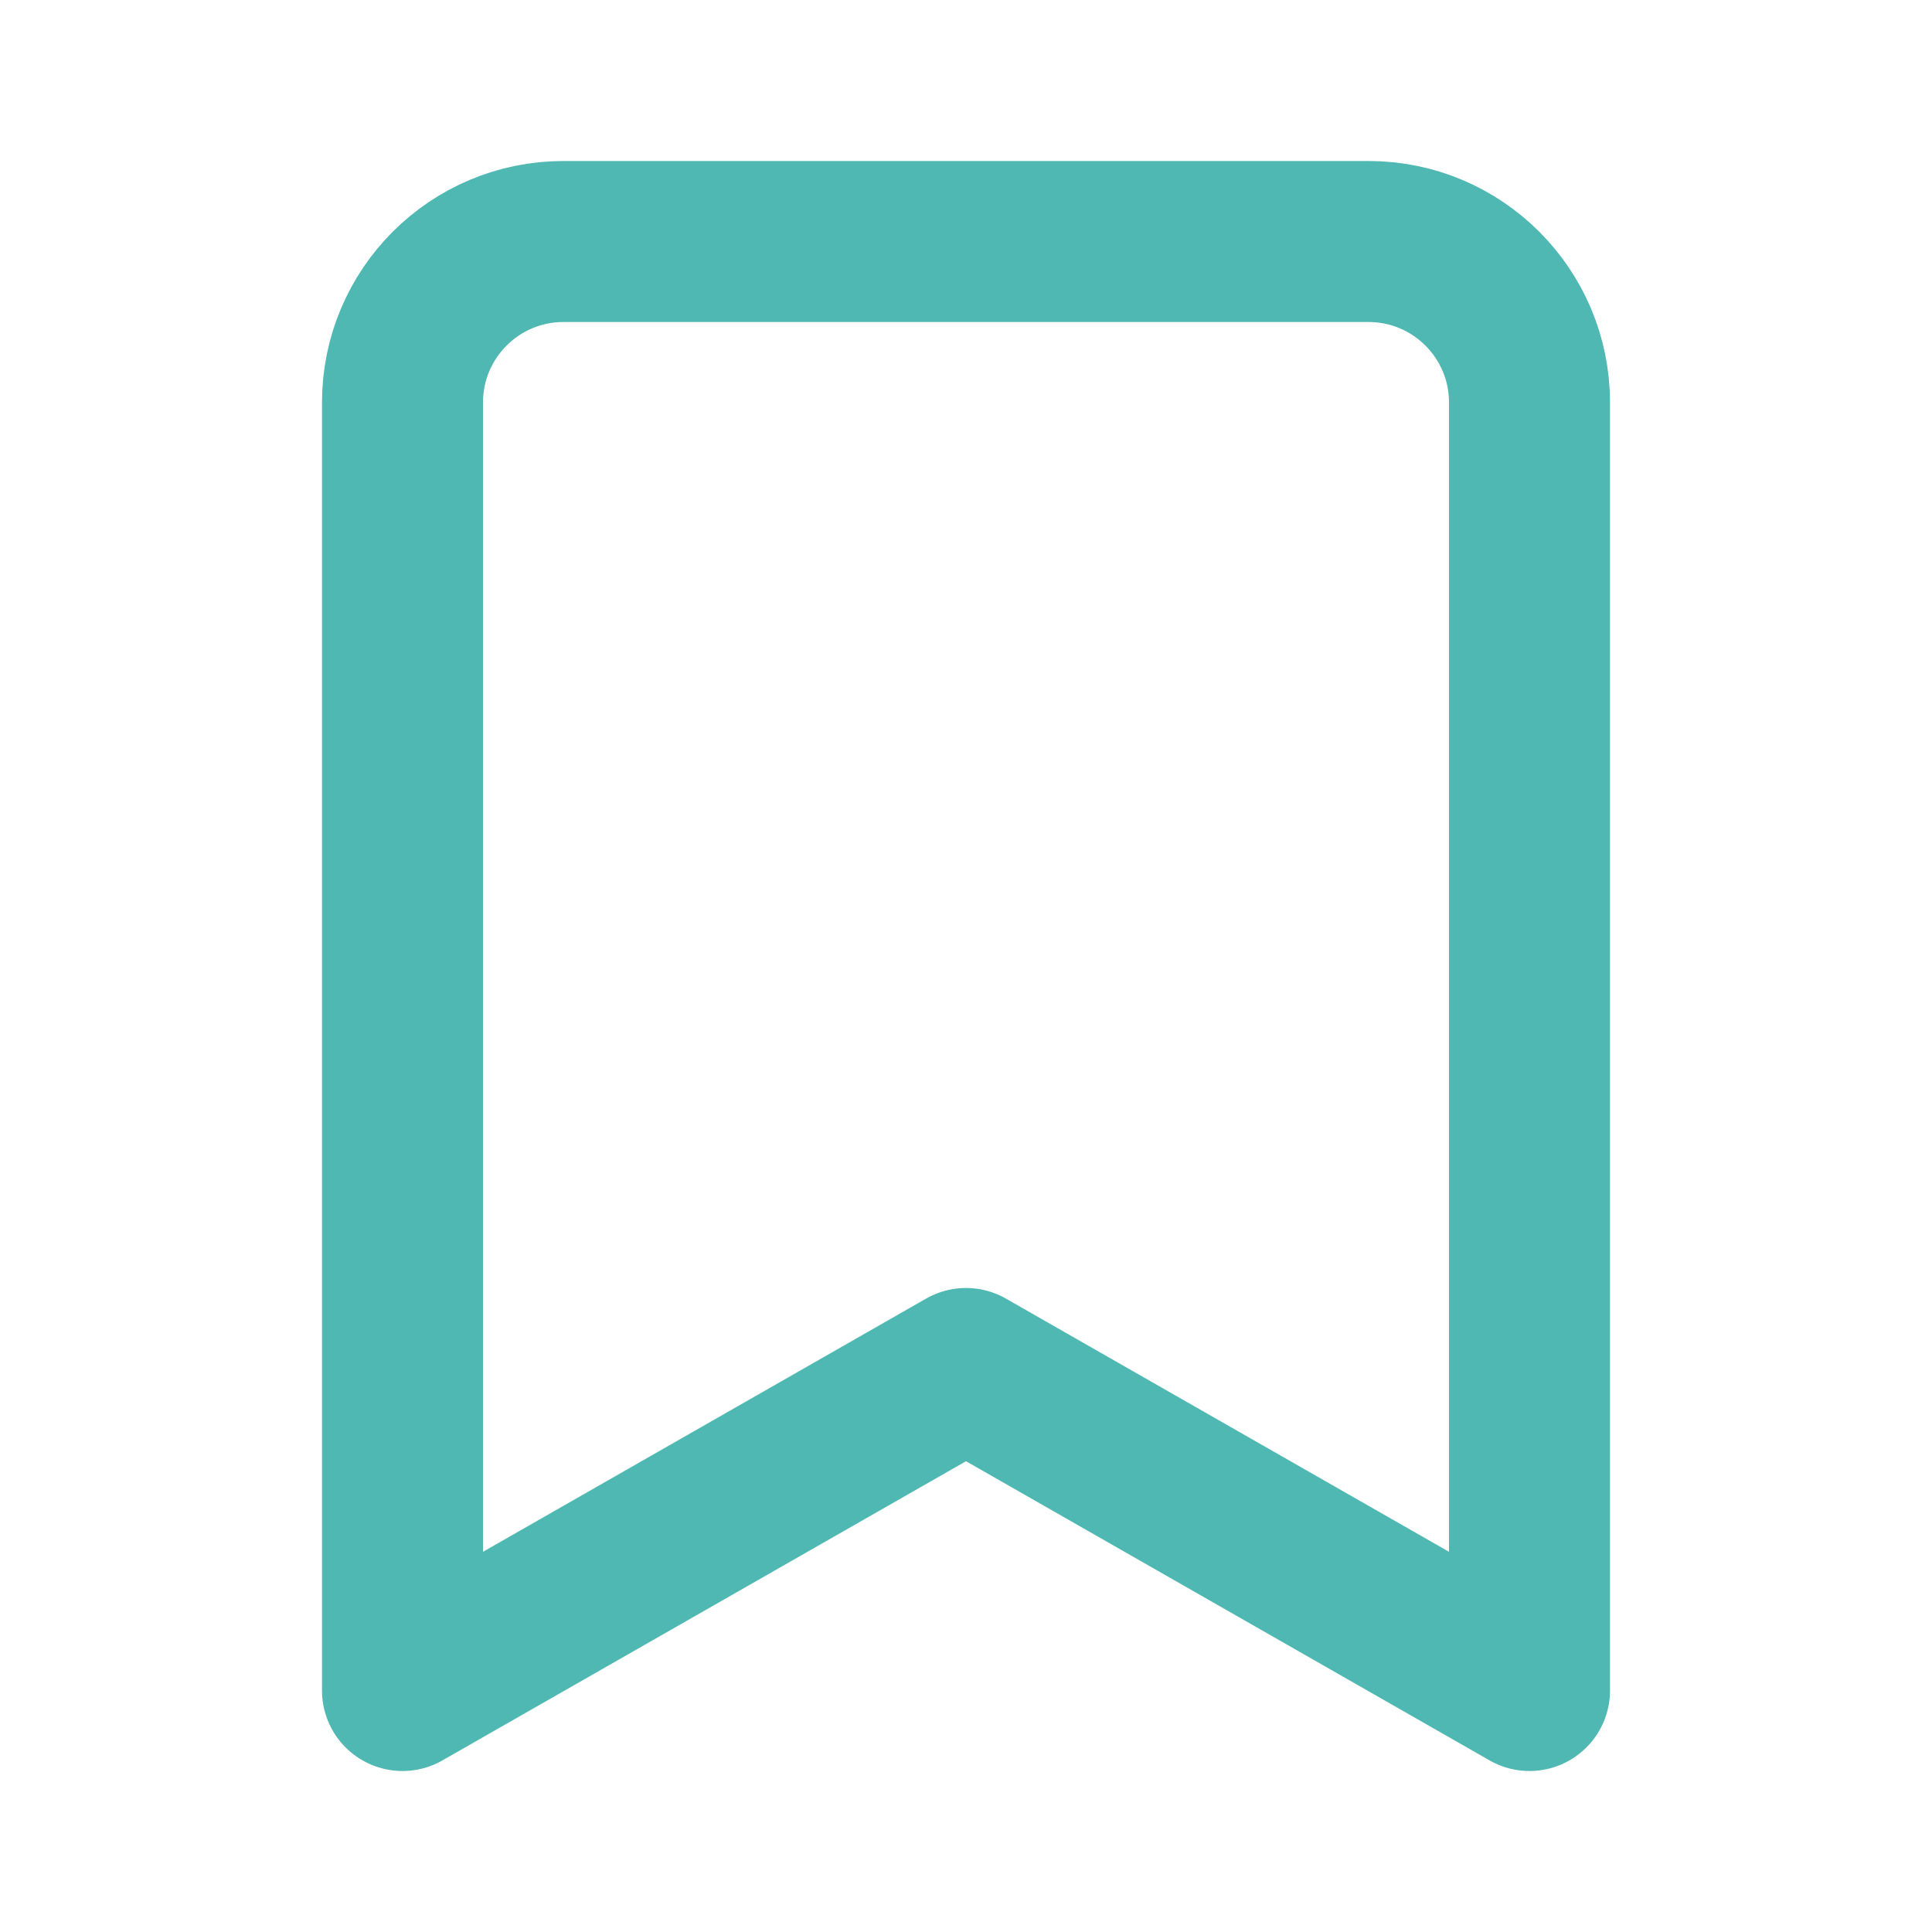
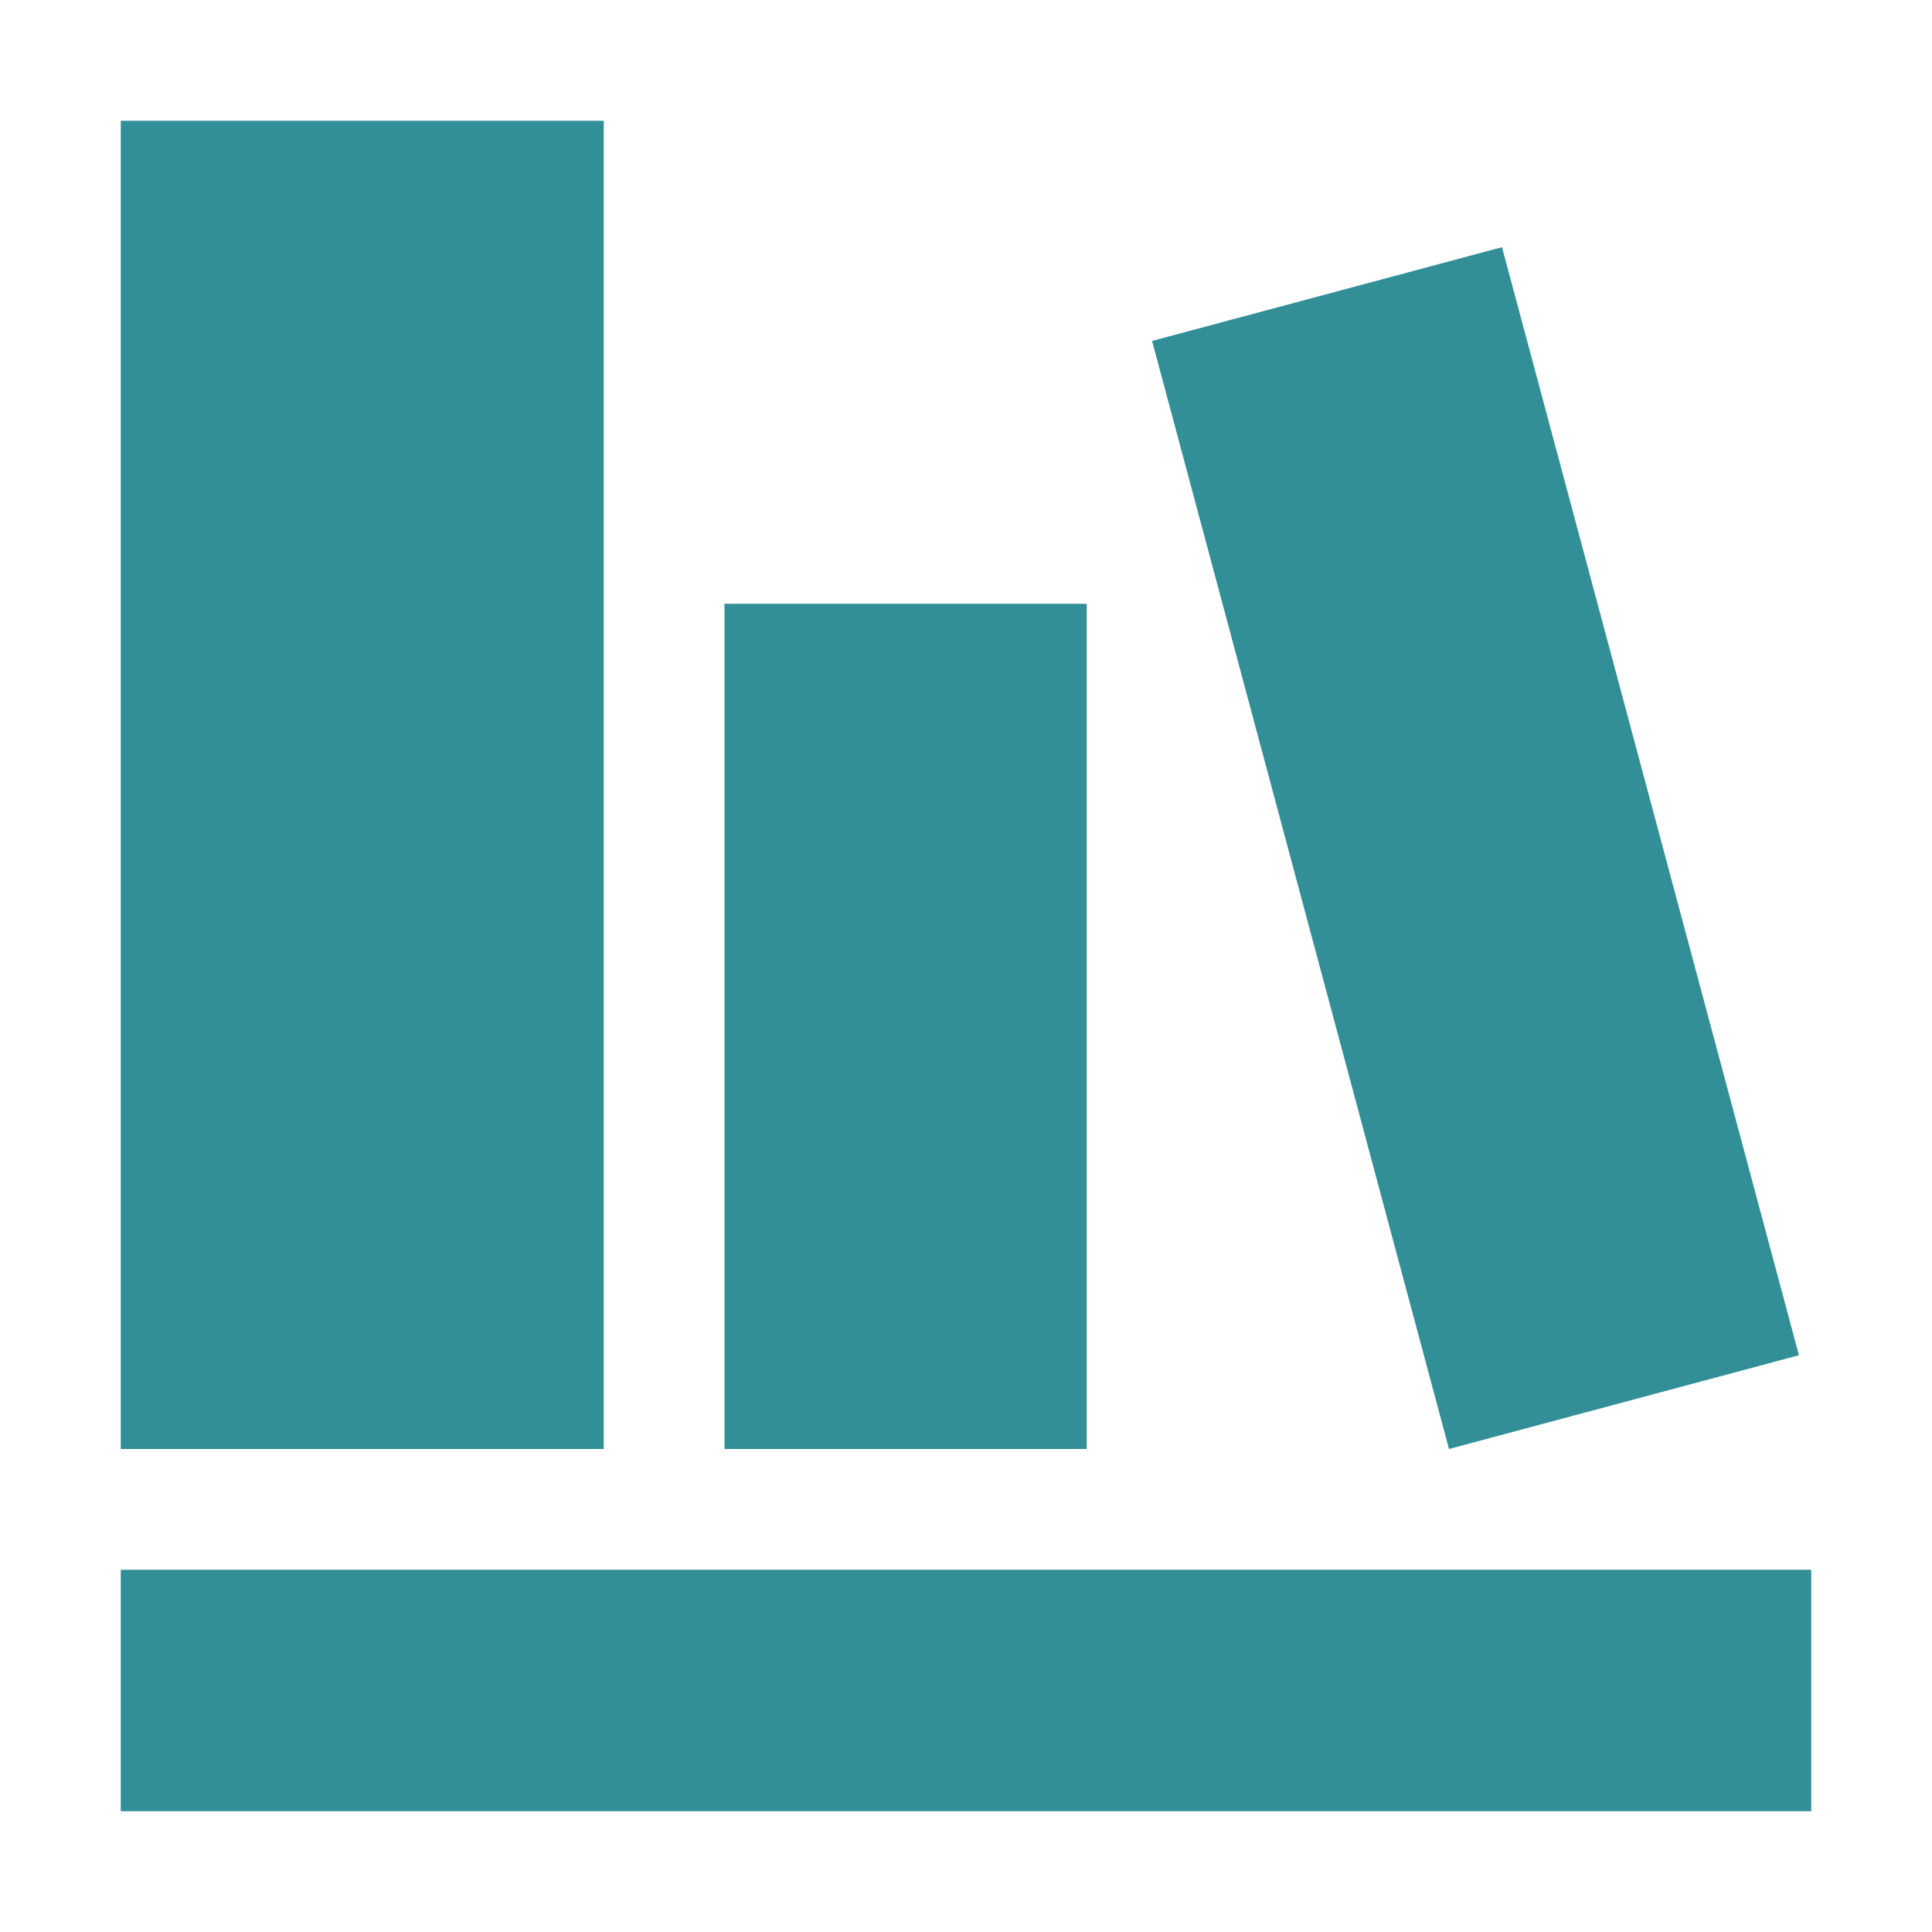
- <svg xmlns="http://www.w3.org/2000/svg" width="32" height="32" viewBox="0 0 24 24" fill="none" stroke="#4fb8b2" stroke-width="2" stroke-linecap="round" stroke-linejoin="round">
-   <path d="m19 21-7-4-7 4V5a2 2 0 0 1 2-2h10a2 2 0 0 1 2 2v16z" />
+ <svg xmlns="http://www.w3.org/2000/svg" width="32" height="32" viewBox="0 0 32 32" role="img" aria-label="Hold Shelf">
+   <style>path{fill:#328f97}@media(prefers-color-scheme:dark){path{fill:#d7ece8}}</style>
+   <path d="M2 26H30V30H2Z M2 2H10V24H2Z M12 10H18V24H12Z M19.082 5.647L24.878 4.094L29.796 22.447L24 24Z" />
</svg>
